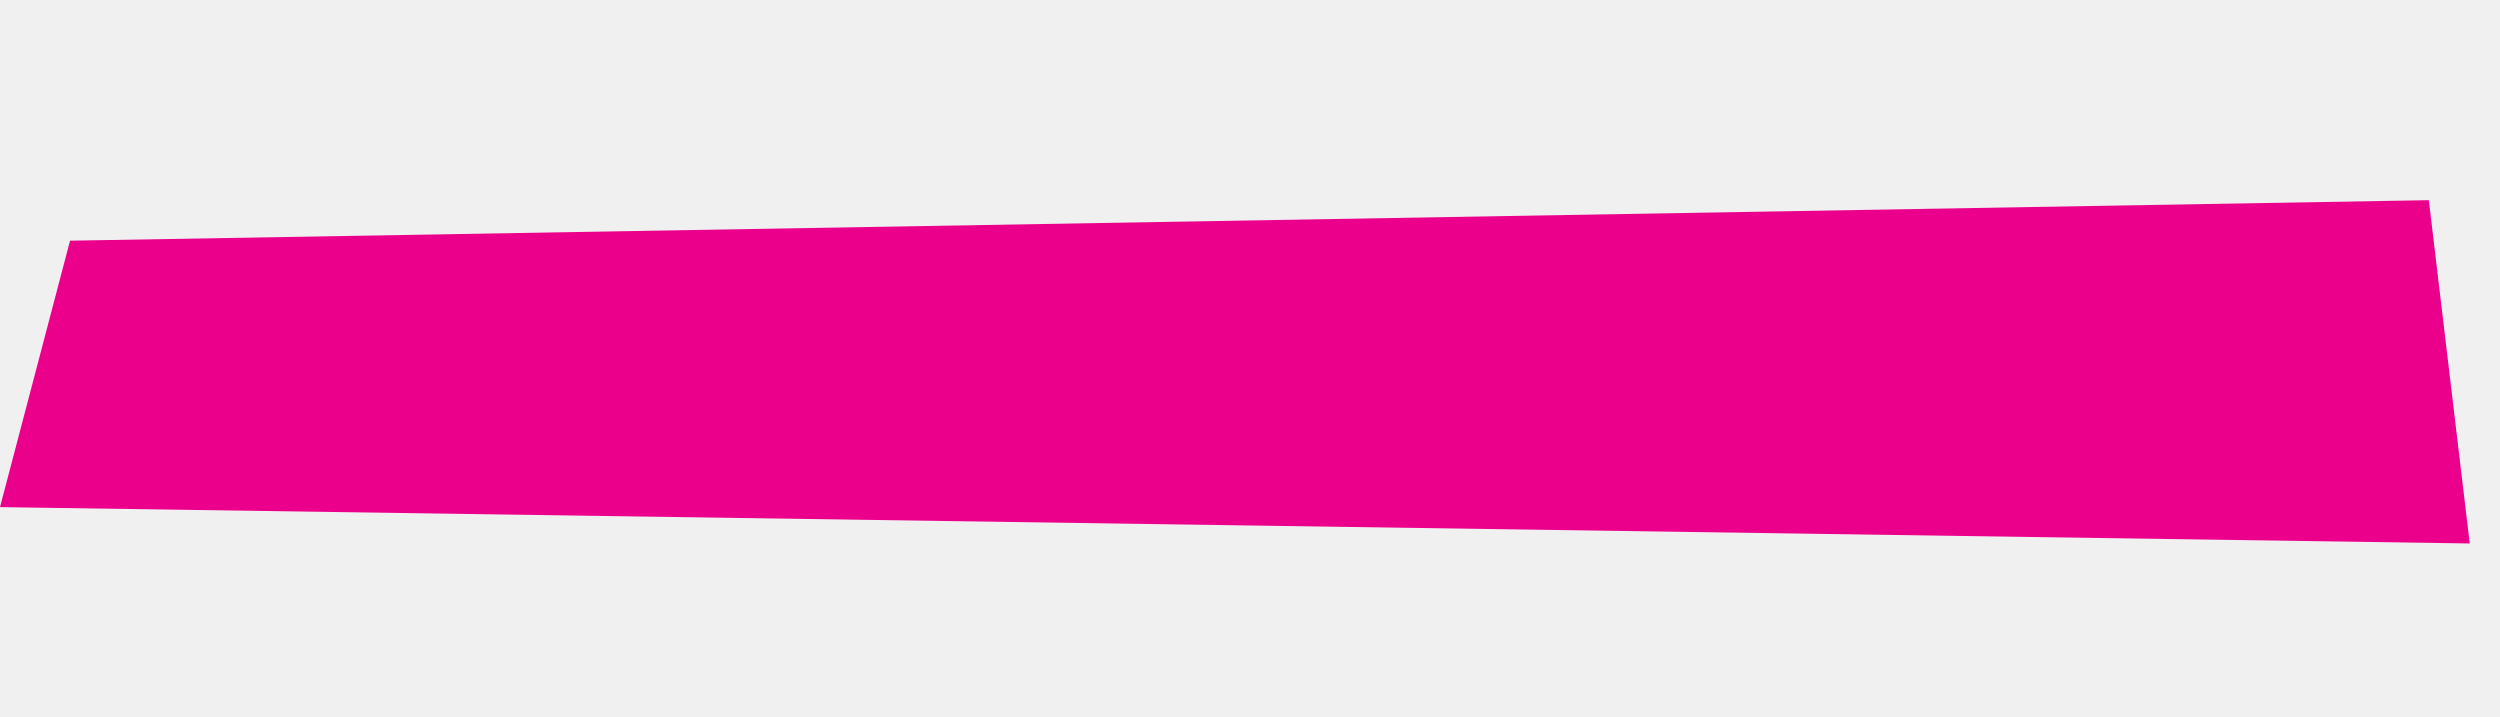
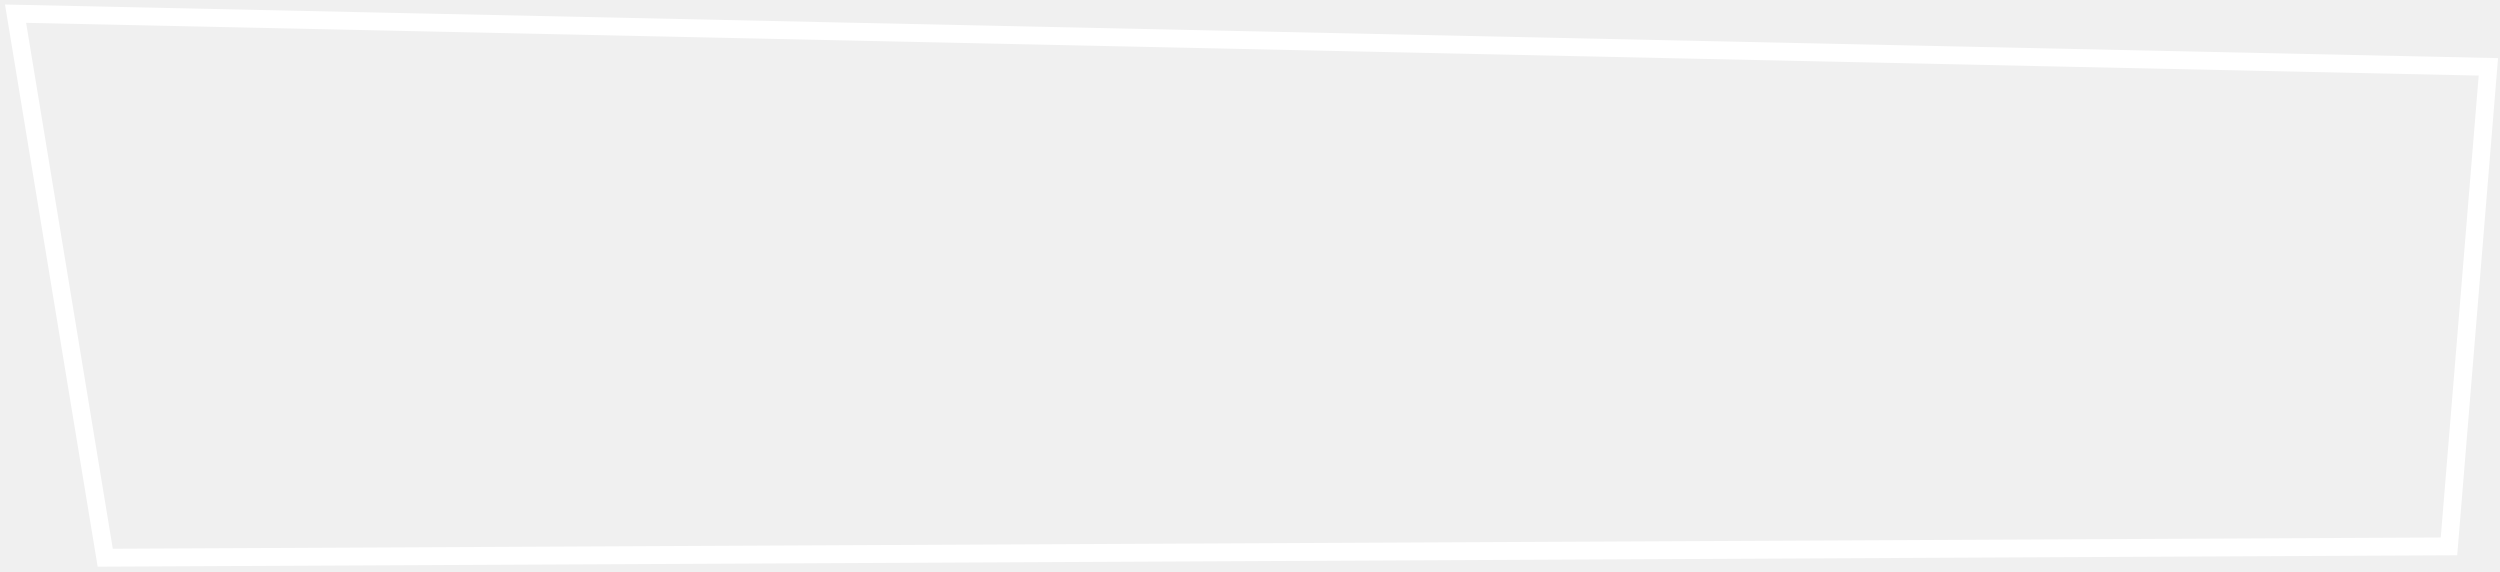
- <svg xmlns="http://www.w3.org/2000/svg" width="562" height="161" viewBox="0 0 562 161" fill="none">
-   <path d="M15.746 54.107L546 45L555.198 122.171L-2.79619e-05 114L15.746 54.107Z" fill="#EB008B" />
+ <svg xmlns="http://www.w3.org/2000/svg" width="280" height="64" viewBox="0 0 280 64" fill="none">
+   <path d="M11.786 62.464L1.742 1.532L278.698 7.487L274.286 61.194L11.786 62.464Z" stroke="white" stroke-width="2" />
</svg>
